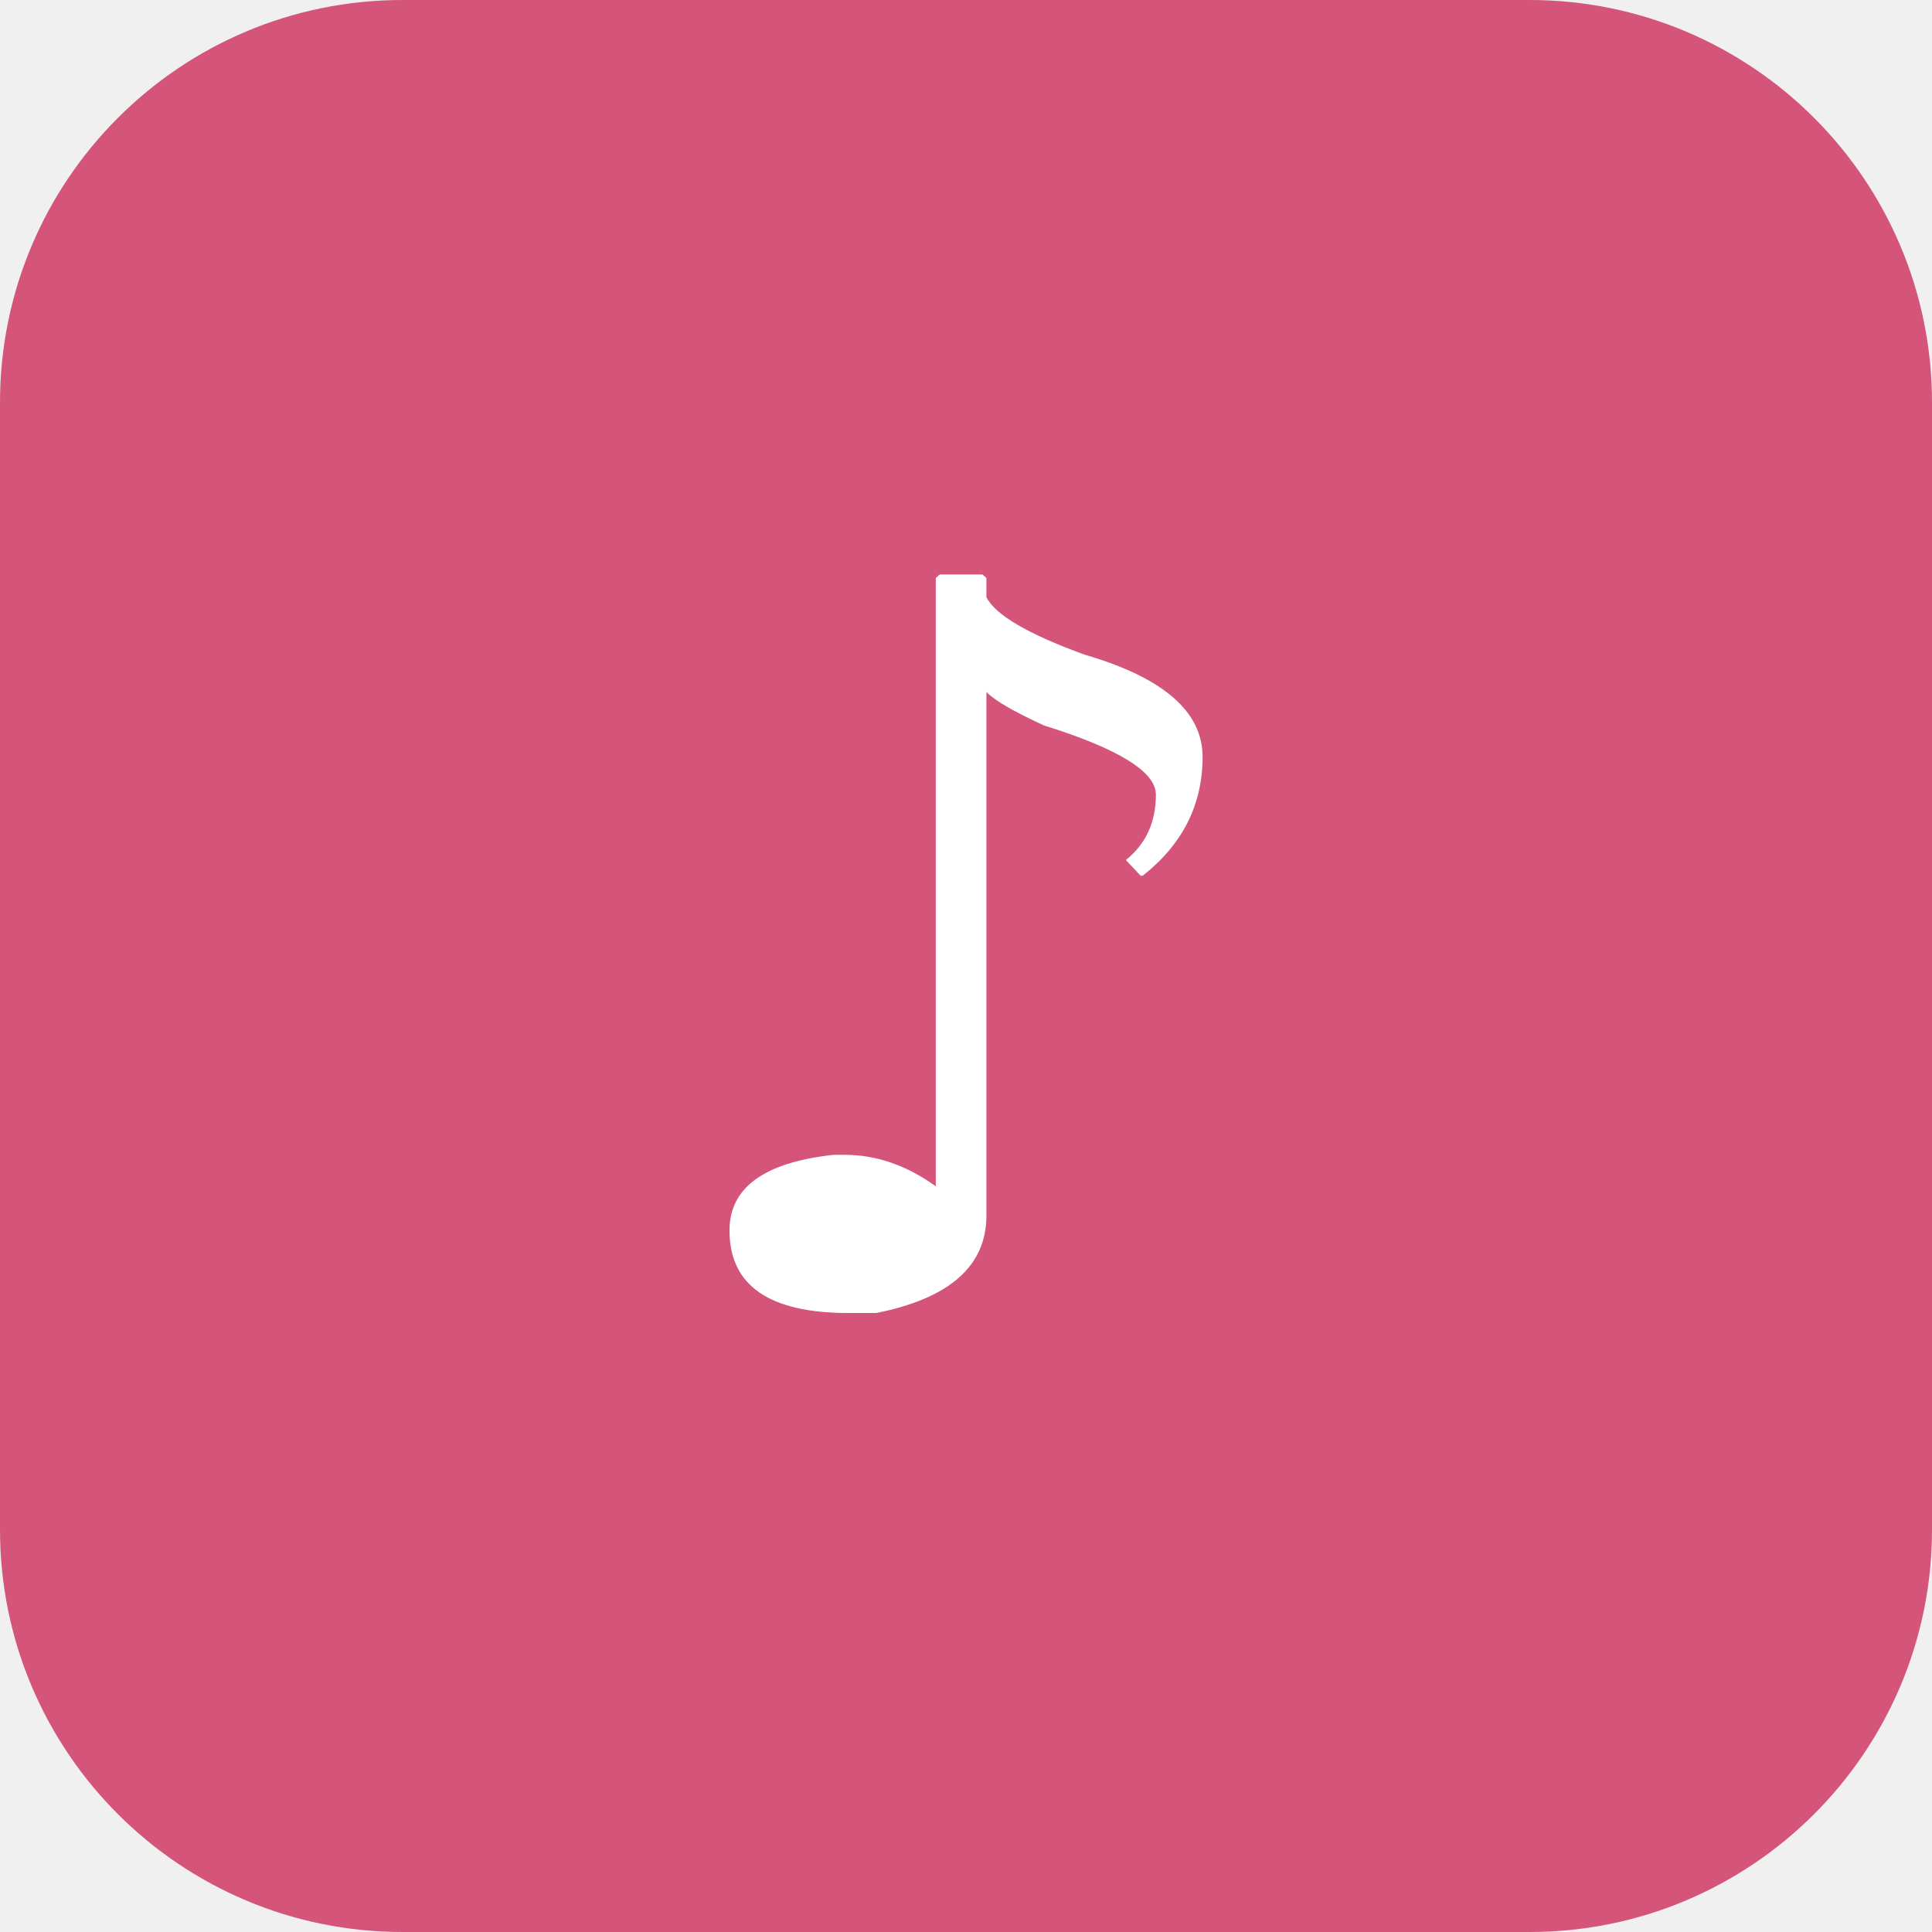
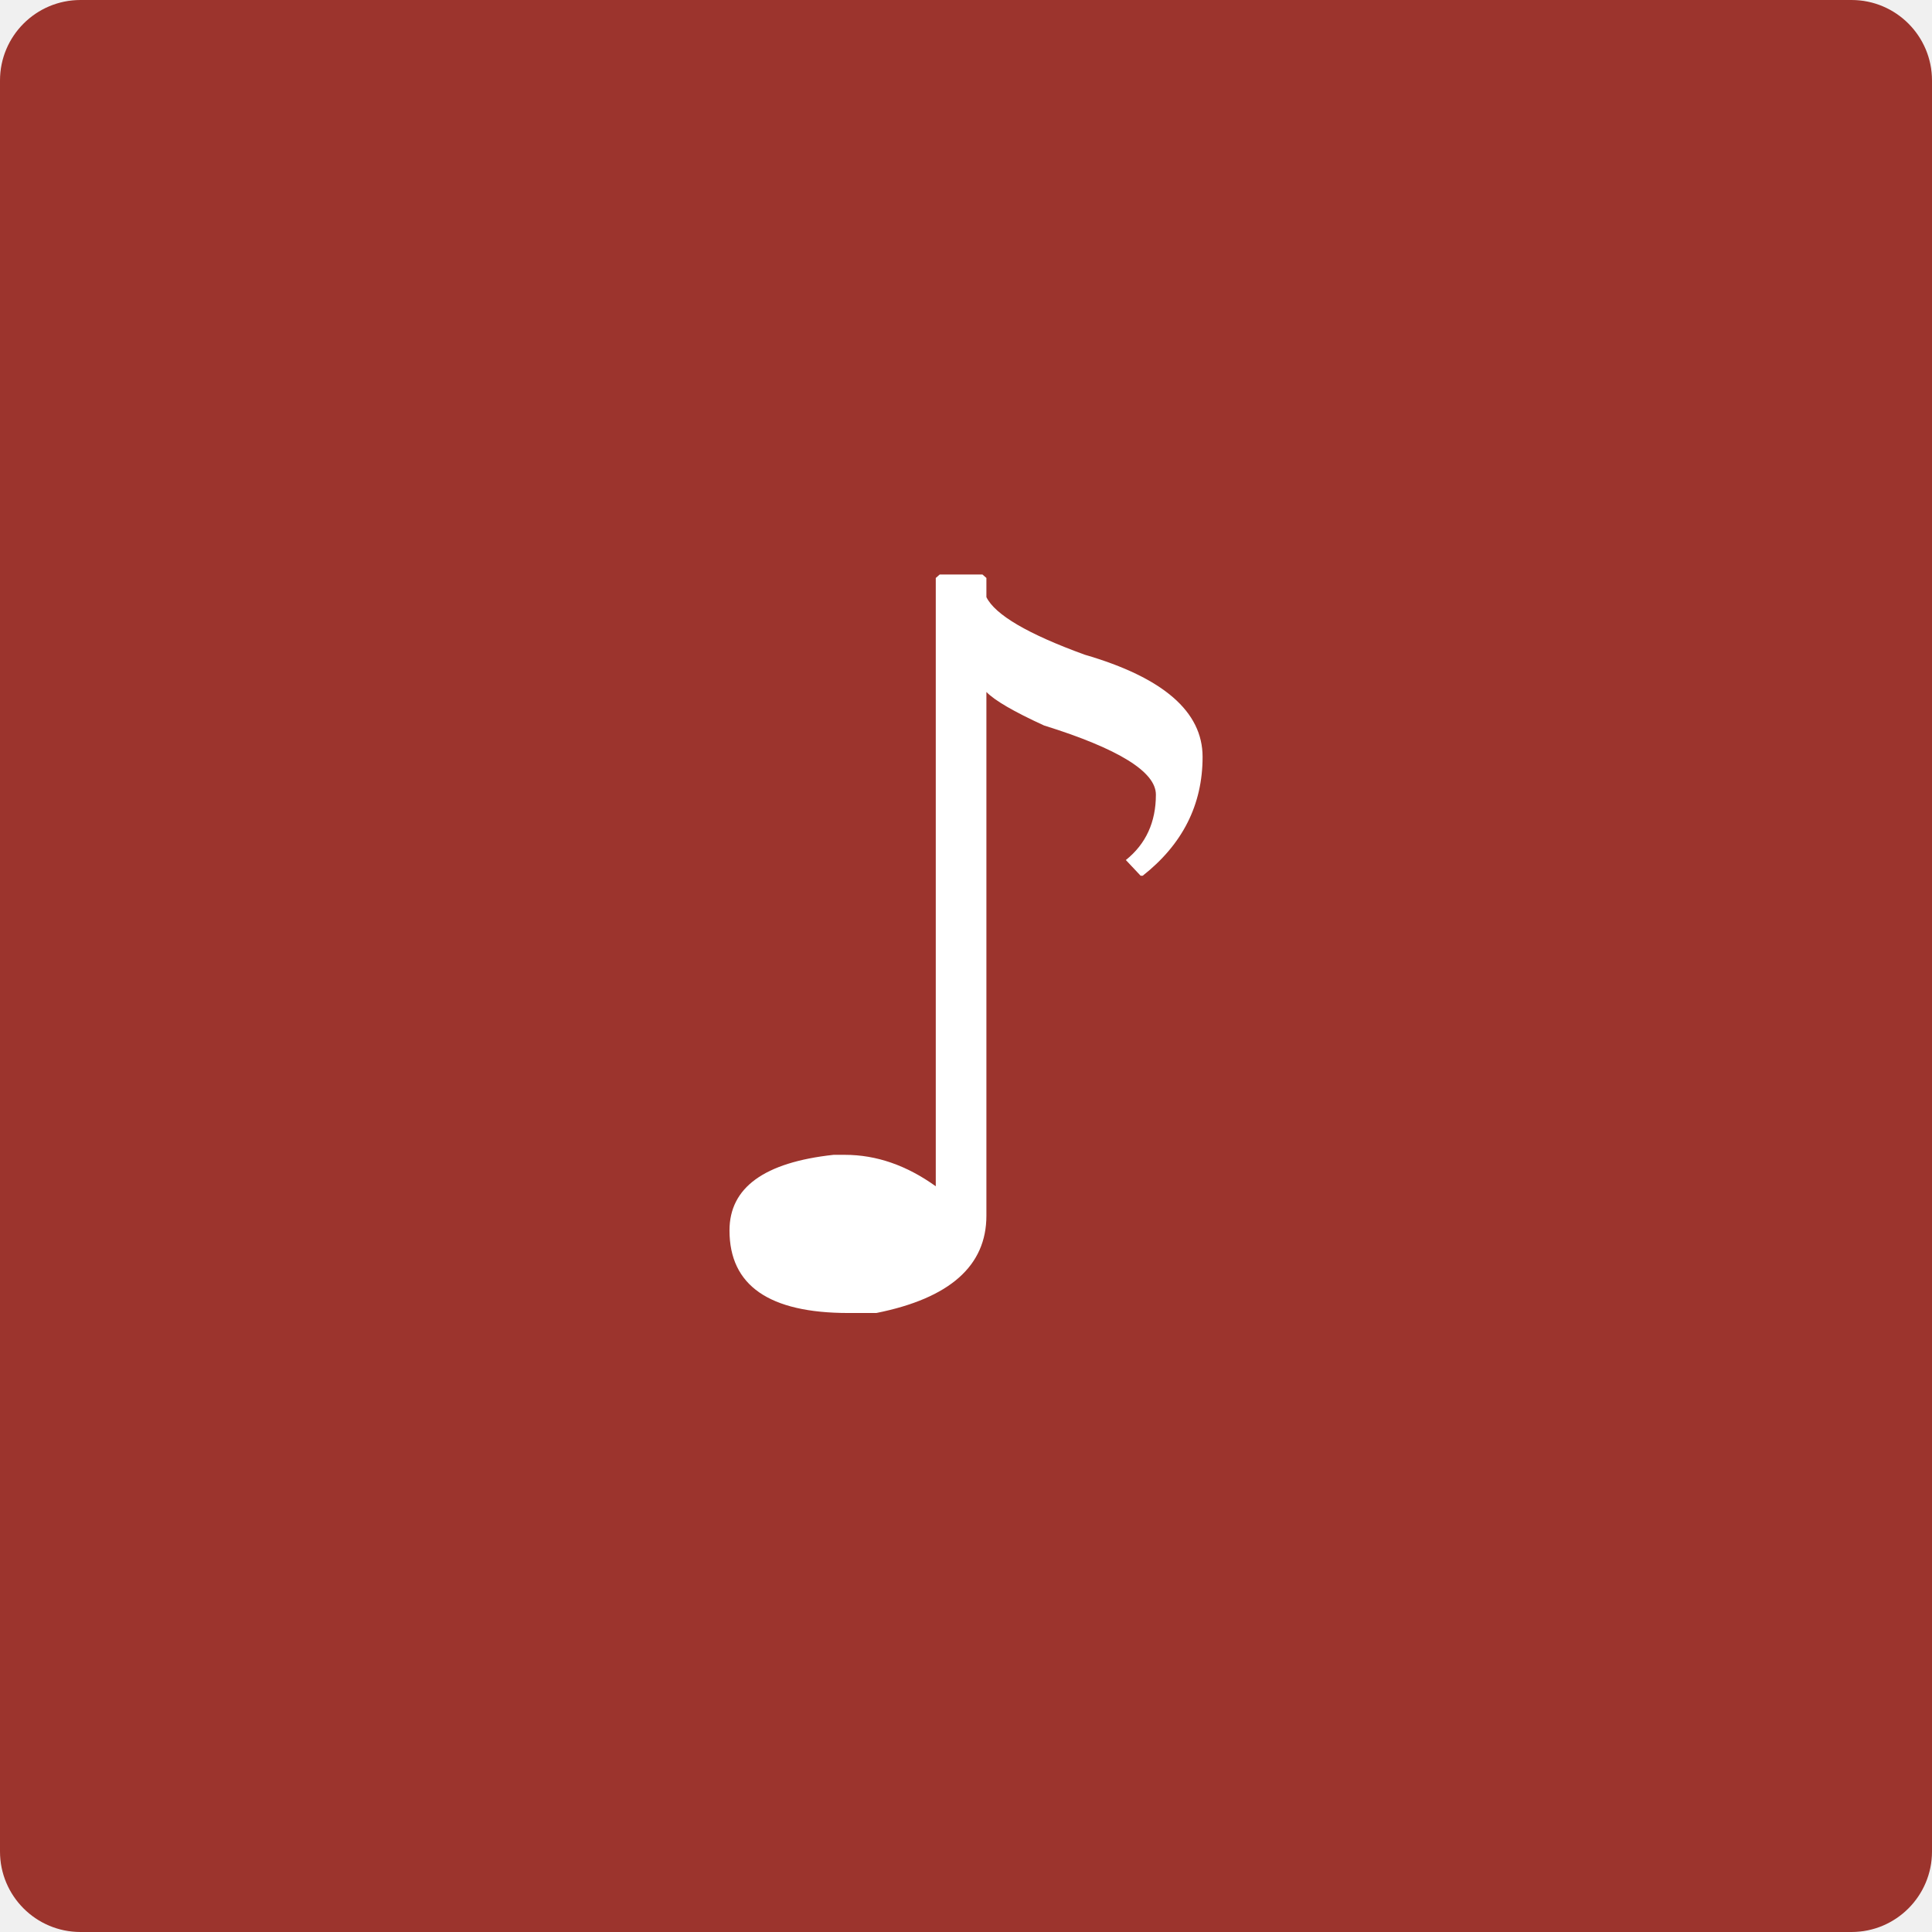
<svg xmlns="http://www.w3.org/2000/svg" viewBox="0 0 192 192">
-   <rect width="192" height="192" rx="40" fill="#d4547a" />
+   <rect width="192" height="192" rx="8" fill="#9c342d" />
  <text x="96" y="130" text-anchor="middle" fill="white" font-size="100" font-family="serif">♪</text>
</svg>
